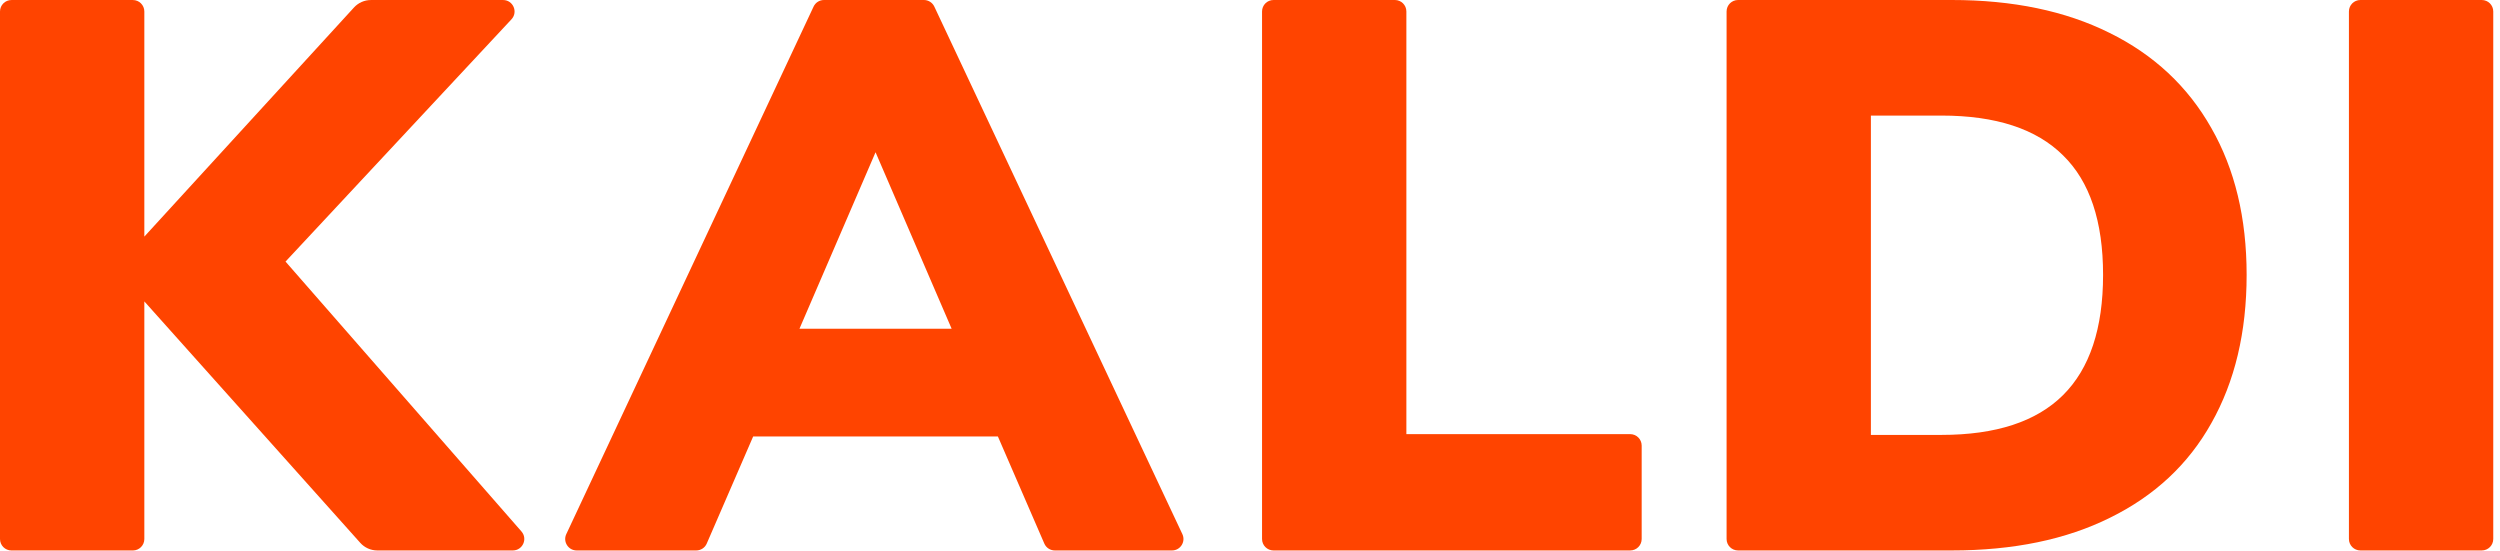
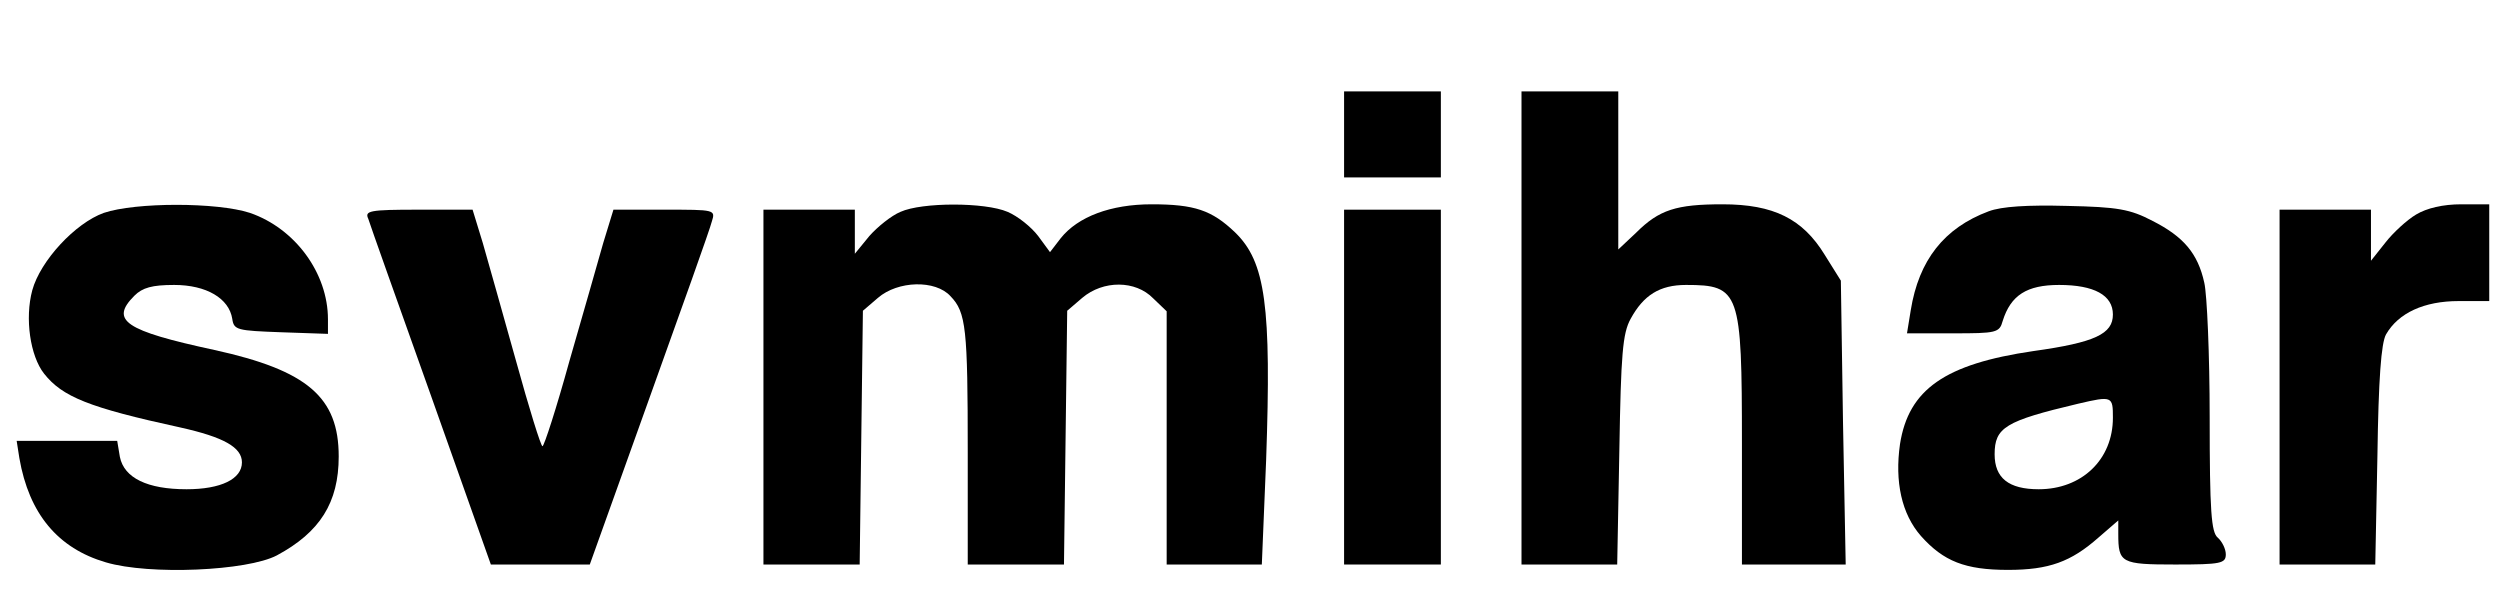
- <svg xmlns="http://www.w3.org/2000/svg" xmlns:xlink="http://www.w3.org/1999/xlink" viewBox="0 0 109 24">
-   <g transform="translate(-1470)">
-     <g style="mix-blend-mode:normal" transform="translate(1470)" fill="#f40">
-       <use xlink:href="#b" style="mix-blend-mode:normal" />
-       <use xlink:href="#c" style="mix-blend-mode:normal" />
-       <use xlink:href="#d" style="mix-blend-mode:normal" />
-       <use xlink:href="#e" style="mix-blend-mode:normal" />
-       <use xlink:href="#f" style="mix-blend-mode:normal" />
-     </g>
+ <svg xmlns="http://www.w3.org/2000/svg" version="1.0" width="465pt" height="112pt" viewBox="0 0 465 112" preserveAspectRatio="xMidYMid meet">
+   <g transform="translate(0,112) scale(0.1,-0.1)" fill="#000000" stroke="none">
+     <path d="M2500 870 l0 -80 90 0 90 0 0 80 0 80 -90 0 -90 0 0 -80z" />
+     <path d="M2830 510 l0 -440 89 0 89 0 4 213 c3 178 6 217 21 244 24 44 54 63 103 63 100 0 104 -12 104 -295 l0 -225 96 0 97 0 -5 264 -4 264 -30 48 c-41 67 -95 94 -190 94 -86 0 -118 -10 -161 -53 l-33 -31 0 147 0 147 -90 0 -90 0 0 -440z" />
+     <path d="M193 724 c-53 -19 -118 -89 -133 -144 -14 -52 -4 -122 22 -155 34 -43 83 -63 253 -100 81 -18 115 -37 115 -65 0 -31 -39 -50 -103 -50 -73 0 -116 21 -124 60 l-5 30 -94 0 -93 0 5 -32 c18 -104 72 -168 161 -194 81 -24 263 -16 318 13 80 43 115 98 115 184 0 110 -58 160 -231 198 -167 36 -195 55 -149 101 15 15 33 20 74 20 60 0 102 -25 108 -63 3 -21 9 -22 91 -25 l87 -3 0 27 c0 86 -61 169 -145 198 -61 20 -213 20 -272 0z" />
+     <path d="M1675 726 c-17 -7 -43 -28 -58 -45 l-27 -33 0 41 0 41 -85 0 -85 0 0 -330 0 -330 89 0 90 0 3 236 3 236 28 24 c37 32 107 34 135 3 29 -30 32 -60 32 -290 l0 -209 89 0 90 0 3 236 3 236 28 24 c39 33 99 33 132 -1 l25 -24 0 -236 0 -235 89 0 88 0 8 194 c10 287 -1 369 -58 424 -43 41 -75 52 -155 52 -76 0 -137 -23 -169 -63 l-20 -26 -22 30 c-13 17 -38 37 -57 45 -42 18 -159 18 -199 0z" />
+     <path d="M3699 727 c-83 -31 -130 -91 -145 -184 l-7 -43 86 0 c80 0 86 1 92 23 15 48 45 67 105 67 65 0 100 -19 100 -55 0 -36 -33 -52 -148 -68 -164 -24 -232 -71 -248 -173 -10 -70 3 -130 39 -171 42 -47 82 -63 162 -63 76 0 117 15 168 60 l37 32 0 -25 c0 -54 5 -57 106 -57 85 0 94 2 94 19 0 10 -7 24 -15 31 -12 10 -15 48 -15 224 0 116 -5 229 -10 250 -12 55 -39 86 -96 115 -42 22 -65 26 -159 28 -74 2 -122 -1 -146 -10z m231 -384 c0 -78 -58 -133 -138 -133 -56 0 -82 21 -82 65 0 50 20 62 155 94 64 15 65 14 65 -26z" />
+     <path d="M4494 721 c-17 -10 -43 -34 -57 -52 l-27 -34 0 48 0 47 -85 0 -85 0 0 -330 0 -330 89 0 89 0 4 202 c2 143 7 210 16 226 23 40 71 62 135 62 l57 0 0 90 0 90 -52 0 c-34 0 -64 -7 -84 -19z" />
+     <path d="M685 713 c3 -10 56 -159 117 -330 l111 -313 92 0 92 0 110 307 c61 170 114 318 117 331 7 22 6 22 -88 22 l-95 0 -19 -62 c-10 -35 -38 -134 -63 -220 -24 -87 -47 -158 -50 -158 -3 0 -25 71 -49 158 -24 86 -52 185 -62 220 l-19 62 -101 0 c-91 0 -100 -2 -93 -17z" />
+     <path d="M2500 400 l0 -330 90 0 90 0 0 330 0 330 -90 0 -90 0 0 -330z" />
  </g>
-   <defs>
-     <path id="b" d="M22.735 23.171c.283.323.053.829-.376.829h-5.907c-.285 0-.556-.121-.745-.333l-9.414-10.526v10.36c0 .276-.224.5-.5.5h-5.293c-.276 0-.5-.224-.5-.5v-23c0-.276.224-.5.5-.5h5.293c.276 0 .5.224.5.5v9.815l9.141-9.99c.19-.207.457-.325.738-.325h5.762c.437 0 .664.521.366.841l-9.851 10.563 10.287 11.767z" />
-     <path id="c" d="M45.991 24c-.199 0-.38-.118-.459-.301l-2.024-4.669h-10.67l-2.024 4.669c-.079.183-.259.301-.459.301h-5.212c-.366 0-.608-.381-.453-.712l10.782-23c.082-.176.259-.288.453-.288h4.358c.194 0 .37.112.453.287l10.815 23c.156.332-.086.713-.452.713h-5.108zm-11.135-9.668h6.635l-3.317-7.694-3.317 7.694z" />
-     <path id="d" d="M55.525 24c-.276 0-.5-.224-.5-.5v-23c0-.276.224-.5.5-.5h5.293c.276 0 .5.224.5.5v18.428h9.759c.276 0 .5.224.5.5v4.072c0 .276-.224.5-.5.5h-15.552z" />
-     <path id="e" d="M75.279.5c0-.276.224-.5.5-.5h9.315c2.667 0 4.959.477 6.874 1.43 1.938.953 3.42 2.338 4.446 4.153 1.026 1.793 1.539 3.926 1.539 6.4 0 2.496-.513 4.652-1.539 6.468-1.003 1.793-2.474 3.166-4.412 4.119-1.915.953-4.218 1.43-6.908 1.43h-9.315c-.276 0-.5-.224-.5-.5v-23zm9.37 18.462c2.371 0 4.138-.579 5.301-1.736 1.163-1.157 1.744-2.905 1.744-5.242 0-2.338-.581-4.074-1.744-5.209-1.163-1.157-2.93-1.736-5.301-1.736h-3.078v13.923h3.078z" />
-     <path id="f" d="M102.913 24c-.276 0-.5-.224-.5-.5v-23c0-.276.224-.5.5-.5h5.293c.276 0 .5.224.5.5v23c0 .276-.224.5-.5.5h-5.293z" />
-   </defs>
</svg>
